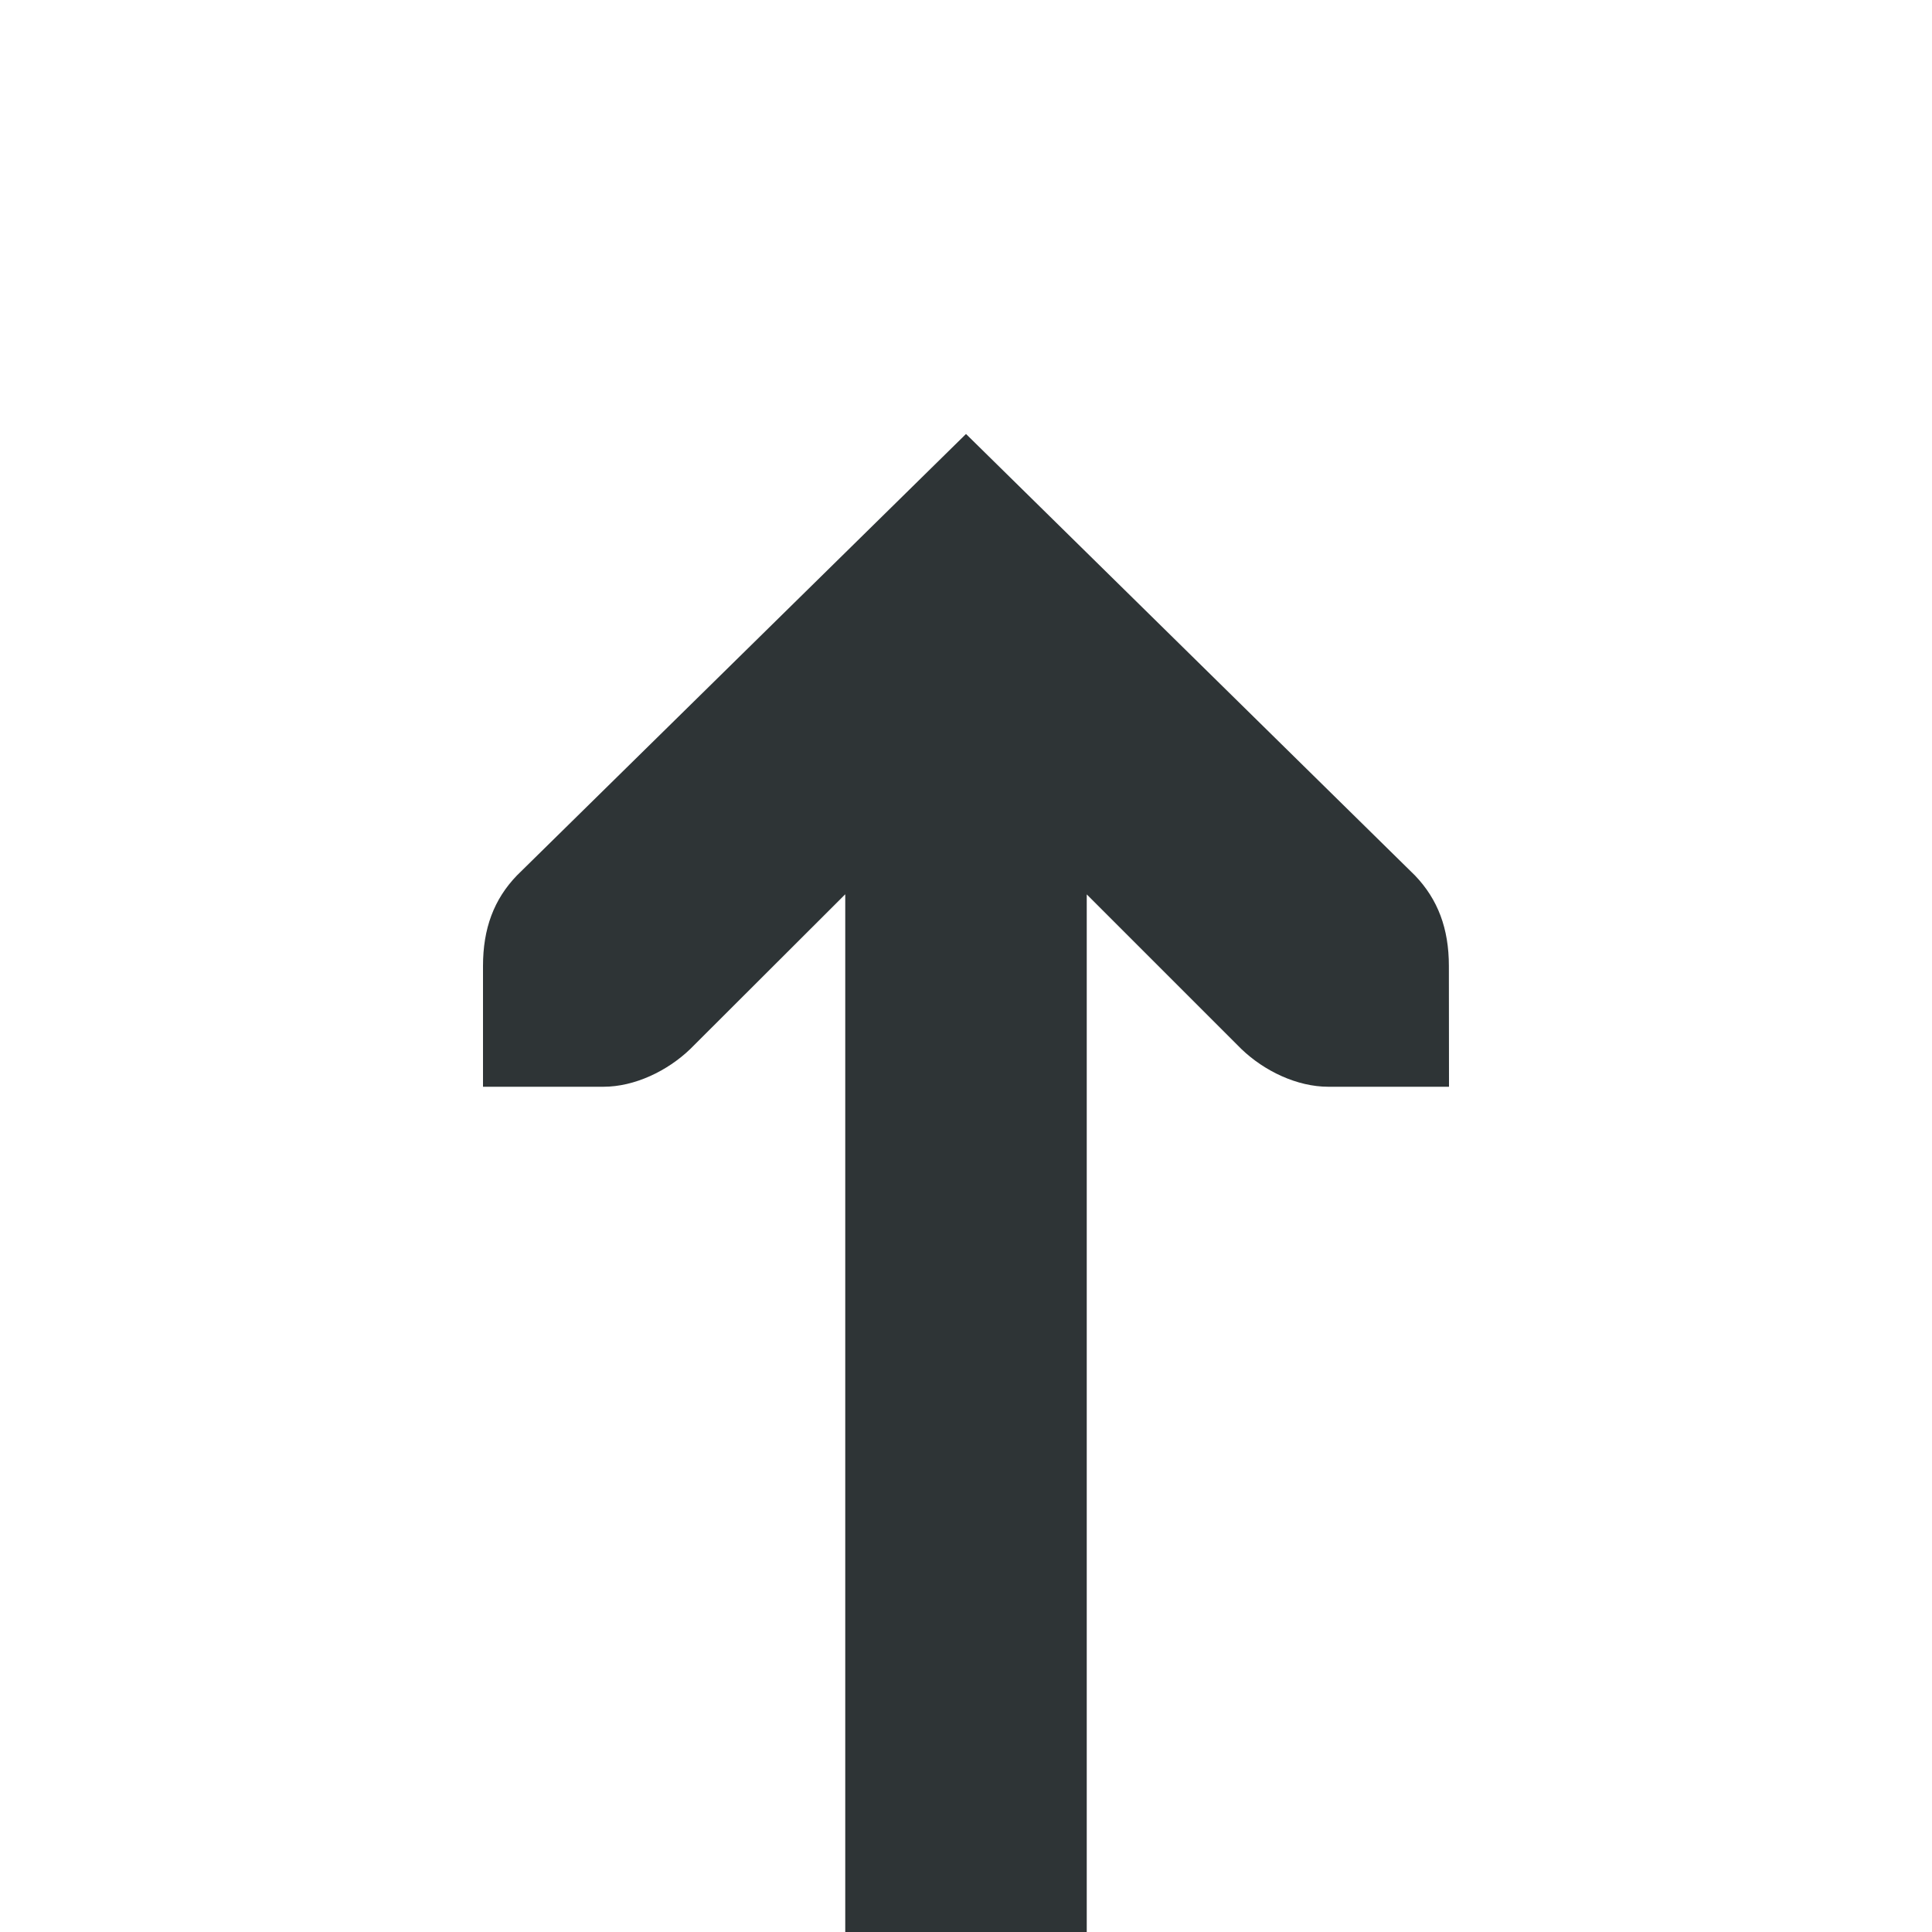
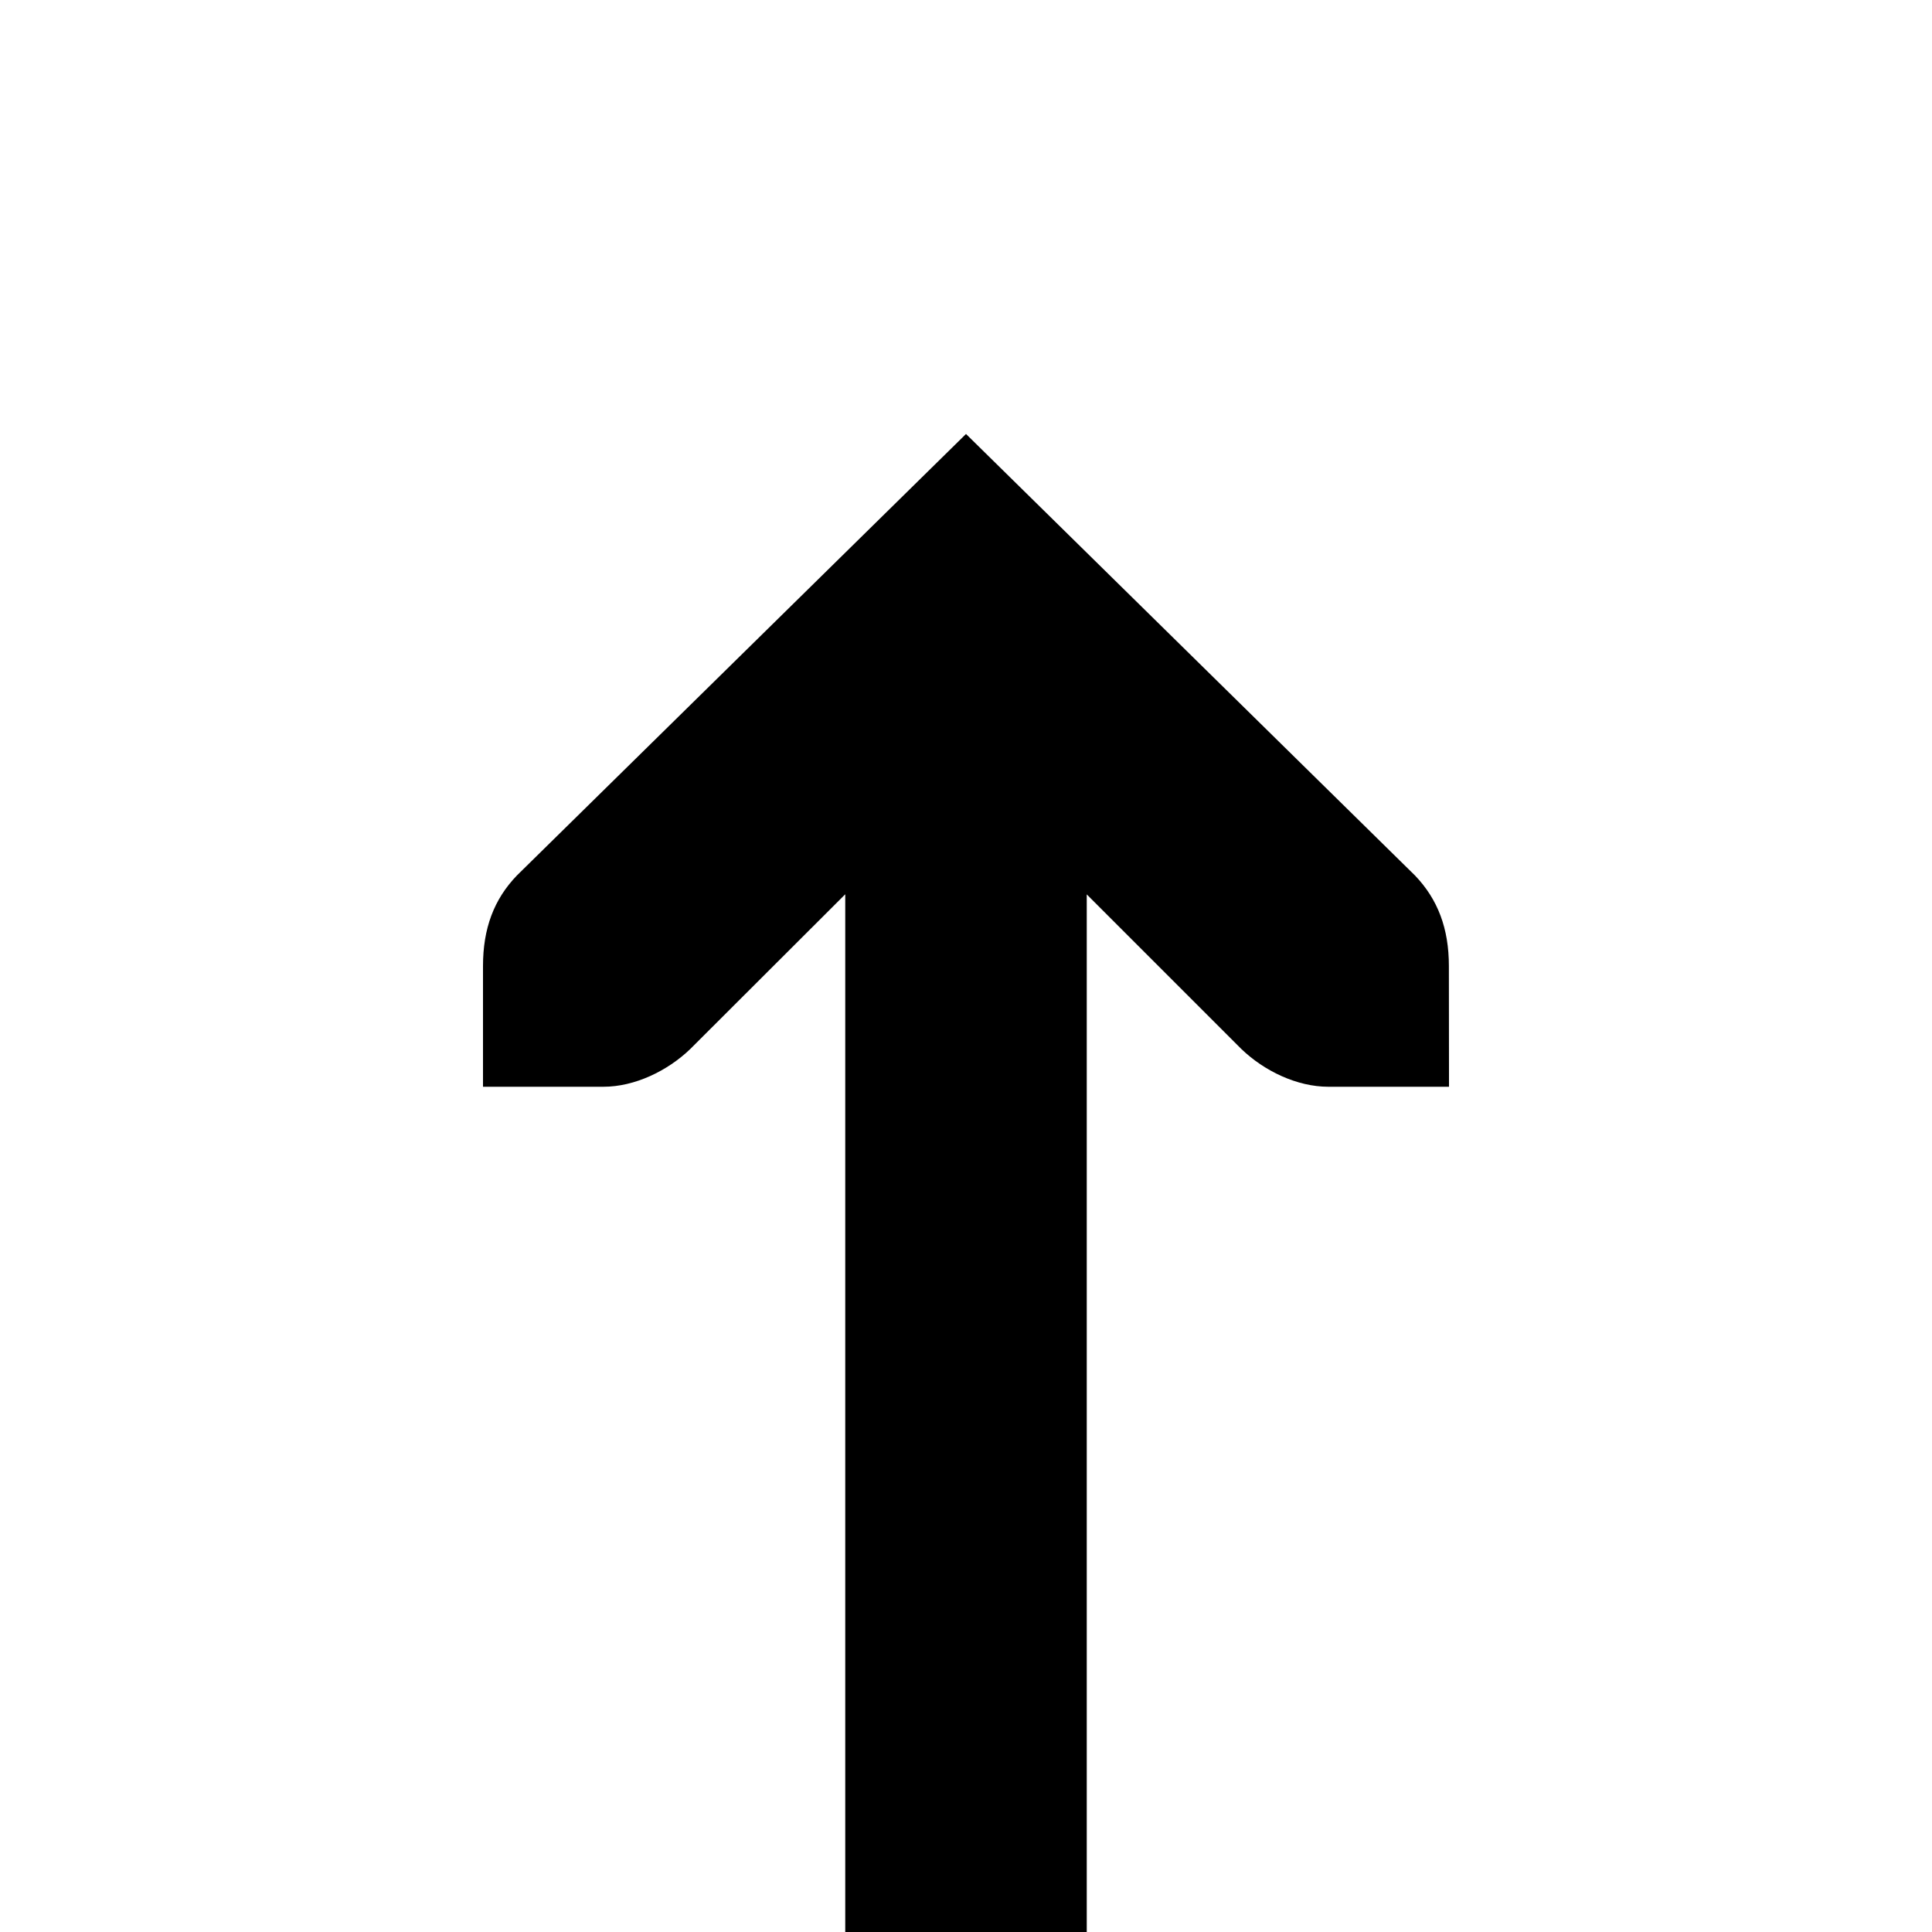
<svg xmlns="http://www.w3.org/2000/svg" width="16" height="16">
-   <path d="M12 9h-1c-.258 0-.53-.13-.72-.313L9 7.407V16H7V7.406L5.717 8.687c-.19.183-.462.313-.719.313H4V8c0-.31.09-.552.281-.75L8 3.594l3.718 3.656c.19.198.281.44.281.75z" style="line-height:normal;text-indent:0;text-align:start;text-decoration-line:none;text-decoration-style:solid;text-decoration-color:#000;text-transform:none;white-space:normal" color="#000" font-weight="400" font-family="sans-serif" overflow="visible" fill="#2e3436" />
+   <g id="icon-superproperty" class="icon">
+     <rect width="16" height="16" fill="#00000000" />
+     <path d="M12 9h-1c-.258 0-.53-.13-.72-.313L9 7.407V16H7V7.406L5.717 8.687c-.19.183-.462.313-.719.313H4V8c0-.31.09-.552.281-.75L8 3.594l3.718 3.656c.19.198.281.44.281.75z" overflow="visible" />
+   </g>
</svg>
